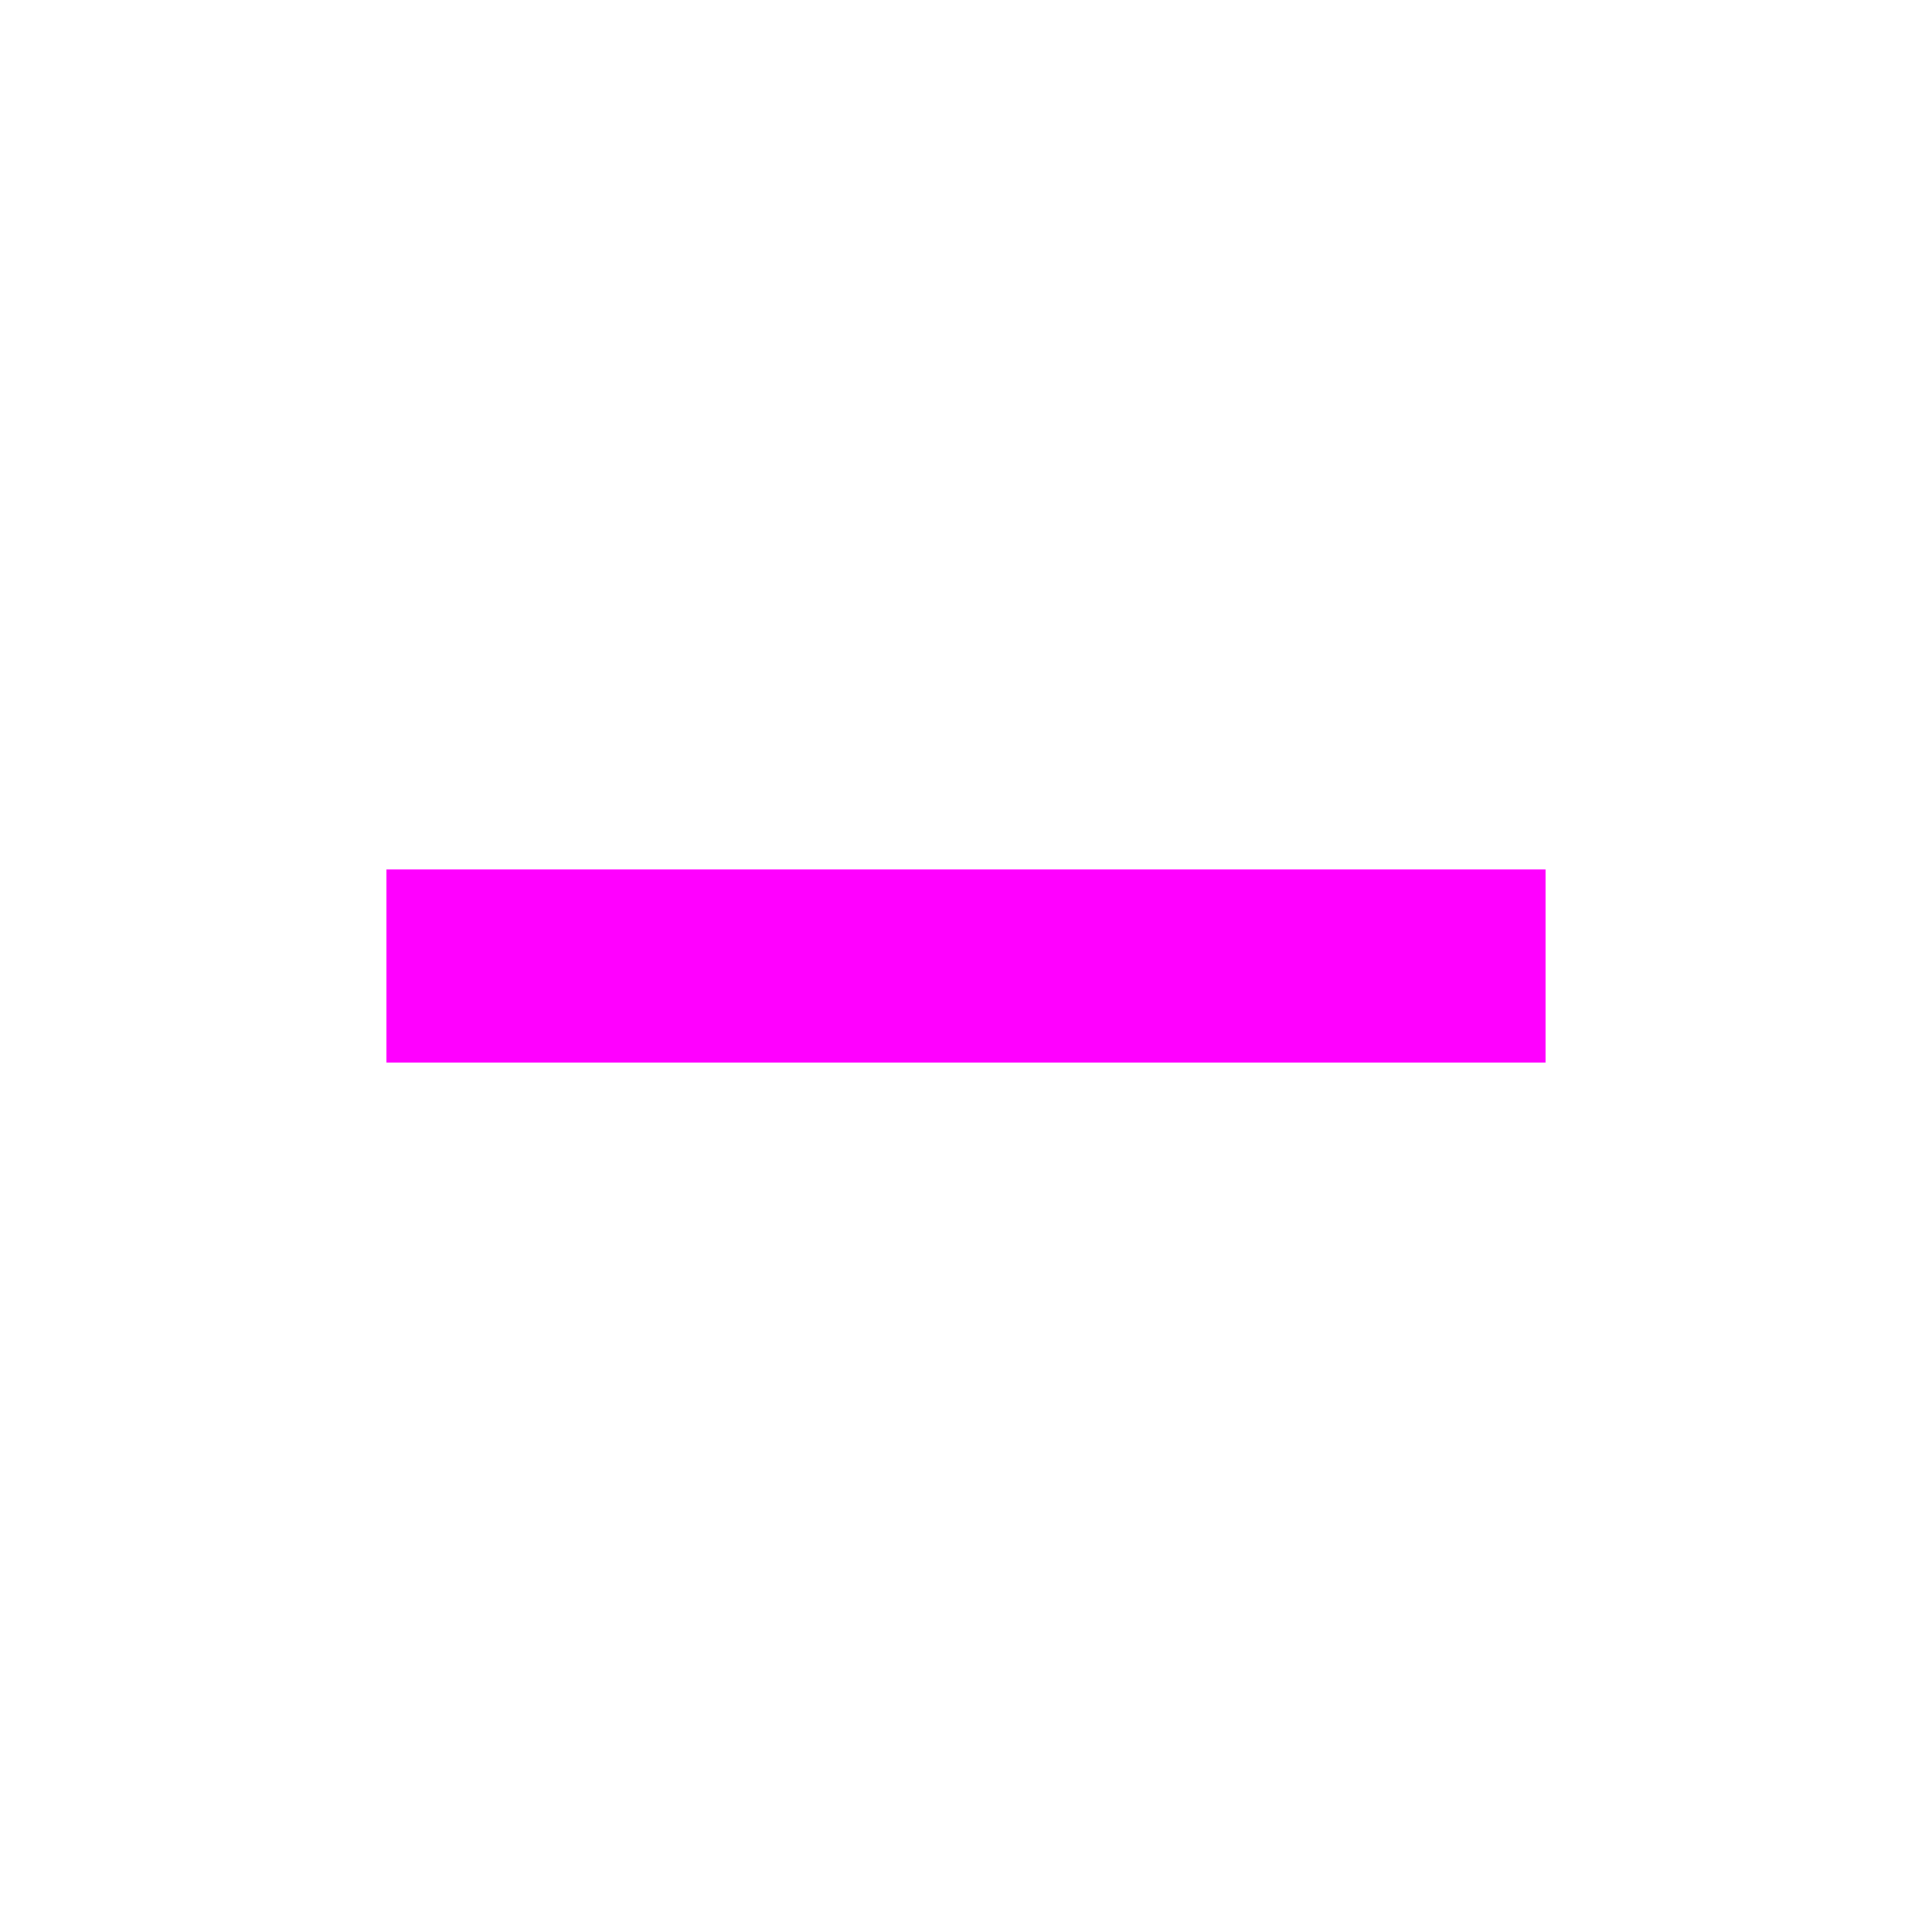
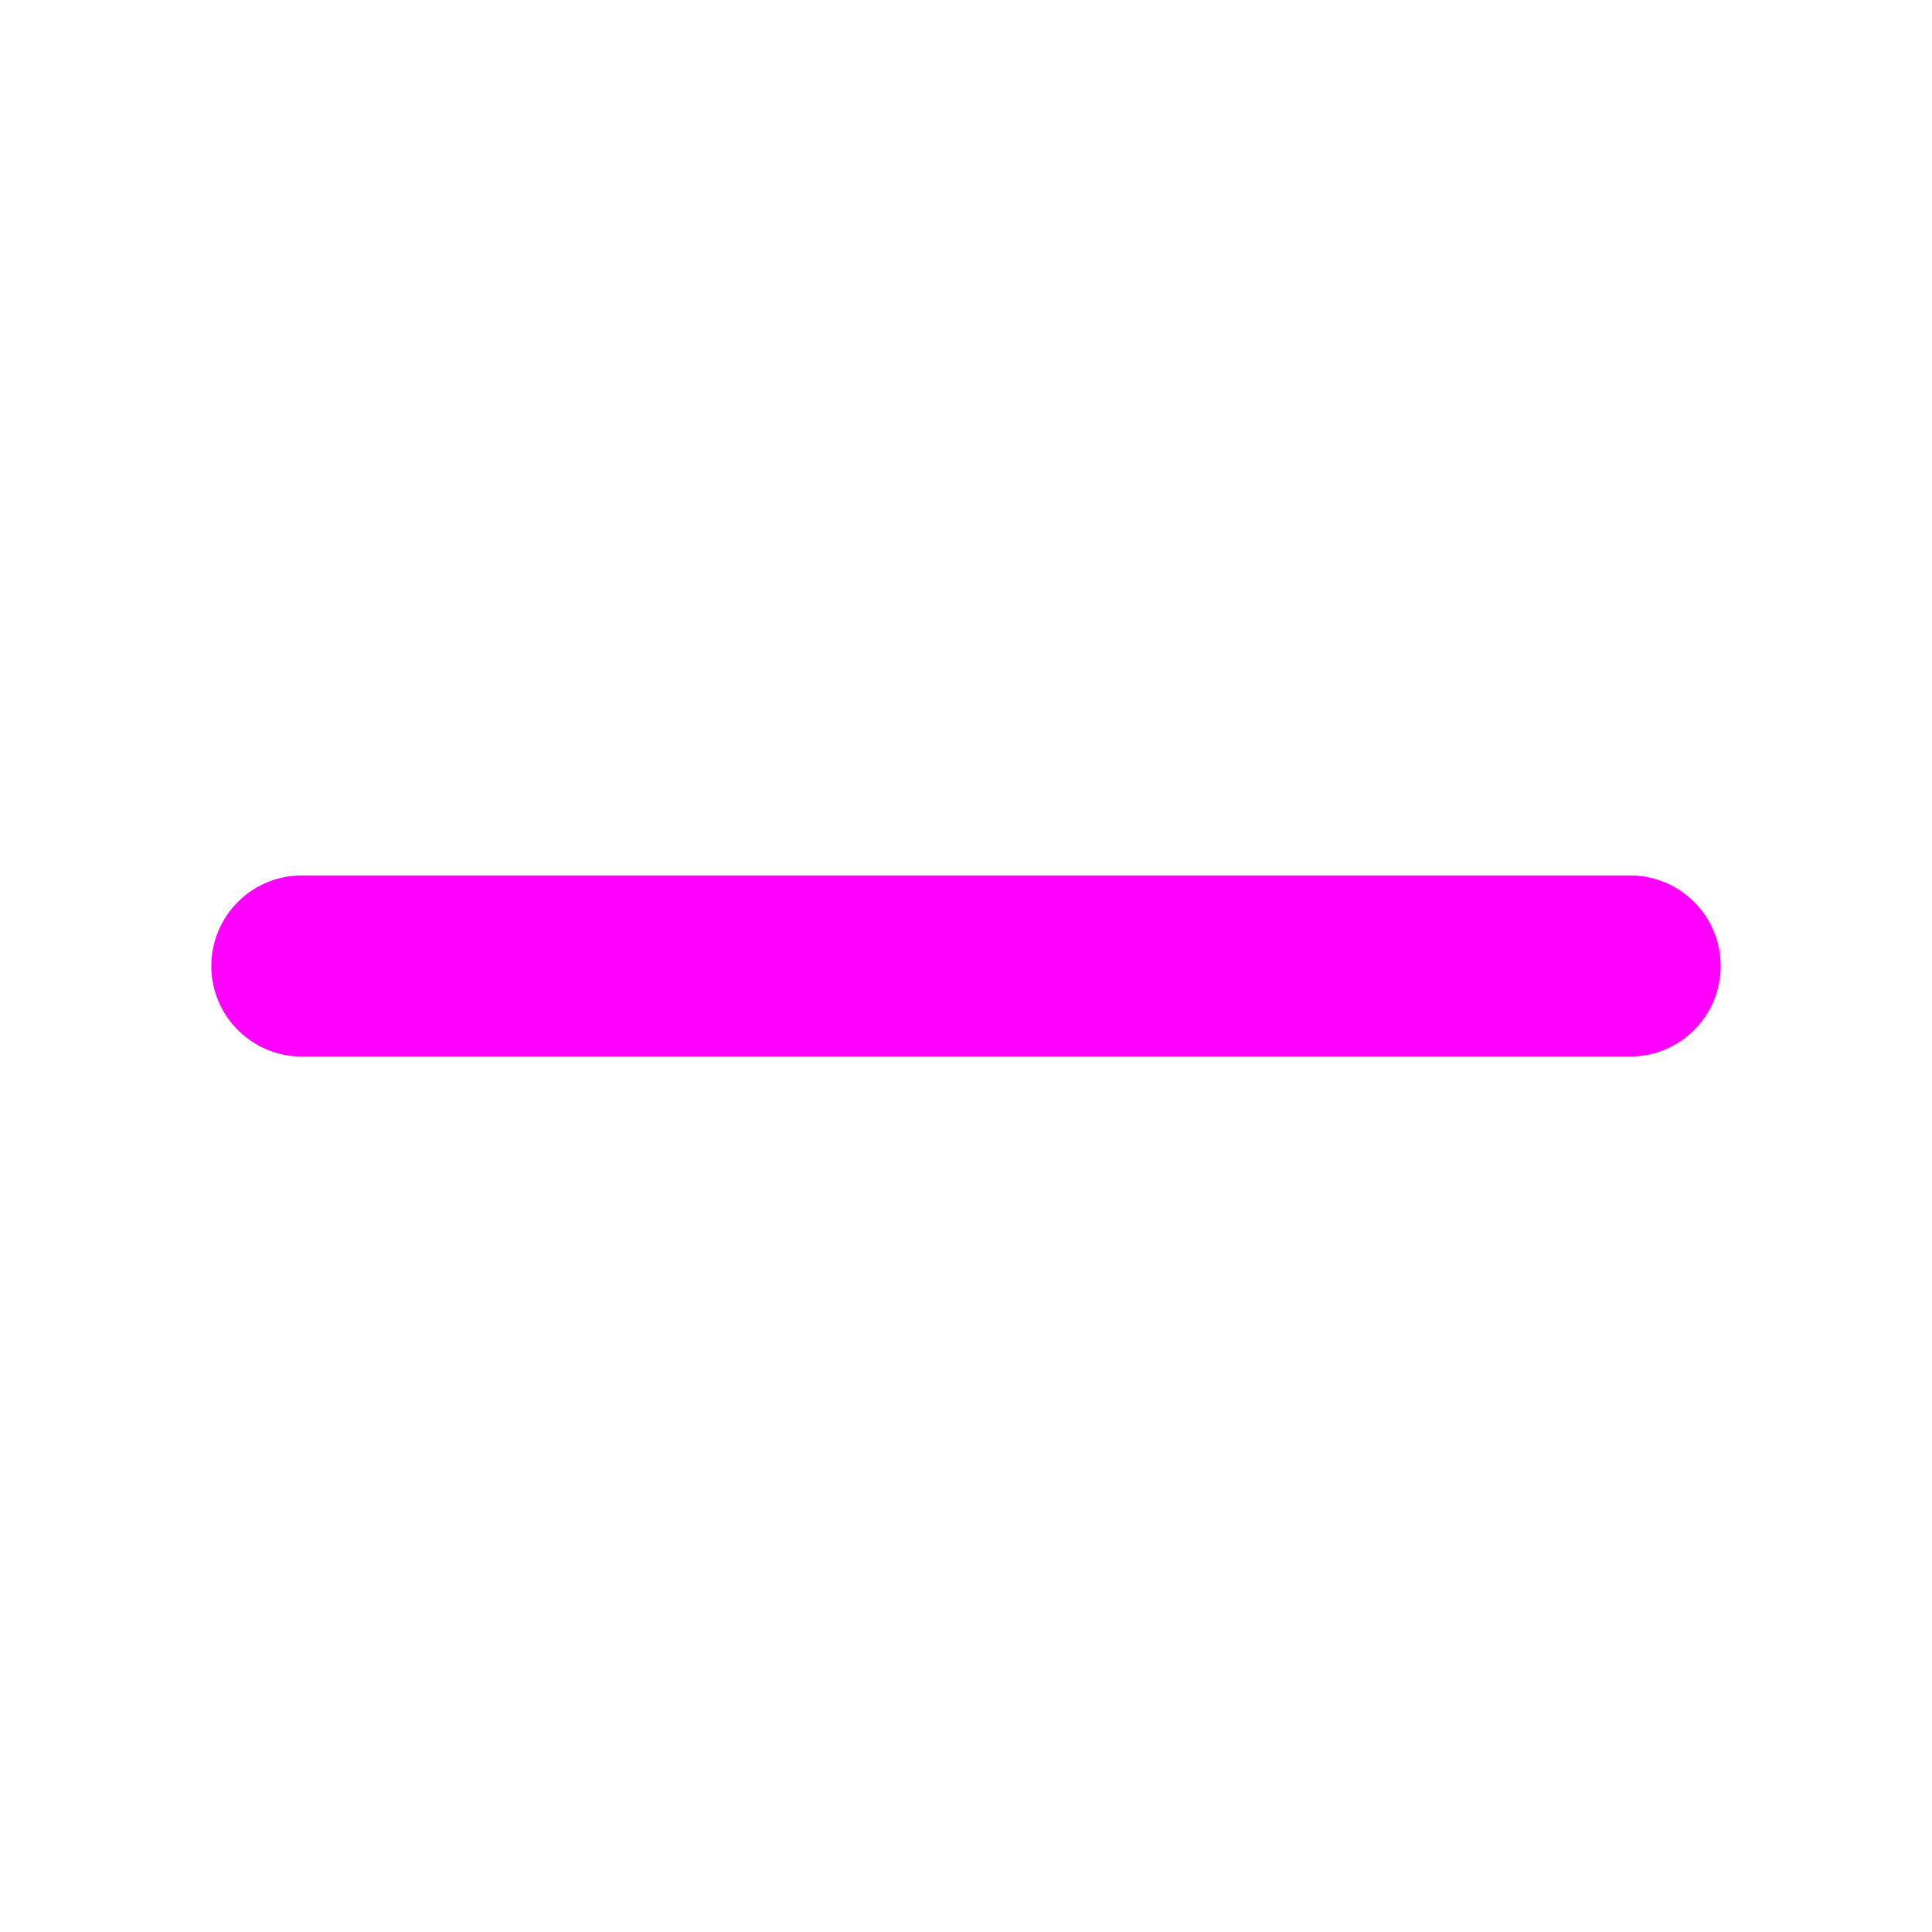
<svg xmlns="http://www.w3.org/2000/svg" width="16" height="16" viewBox="0 0 16 16" fill="none">
-   <path fill-rule="evenodd" clip-rule="evenodd" d="M12.8 8.8H3.2V7.2H12.8V8.8Z" fill="#FF00FF" />
+   <path fill-rule="evenodd" clip-rule="evenodd" d="M1.75 8C1.75 7.586 2.086 7.25 2.5 7.25H13.5C13.914 7.25 14.25 7.586 14.25 8C14.25 8.414 13.914 8.75 13.5 8.75H2.5C2.086 8.75 1.75 8.414 1.75 8Z" fill="#FF00FF" />
</svg>
